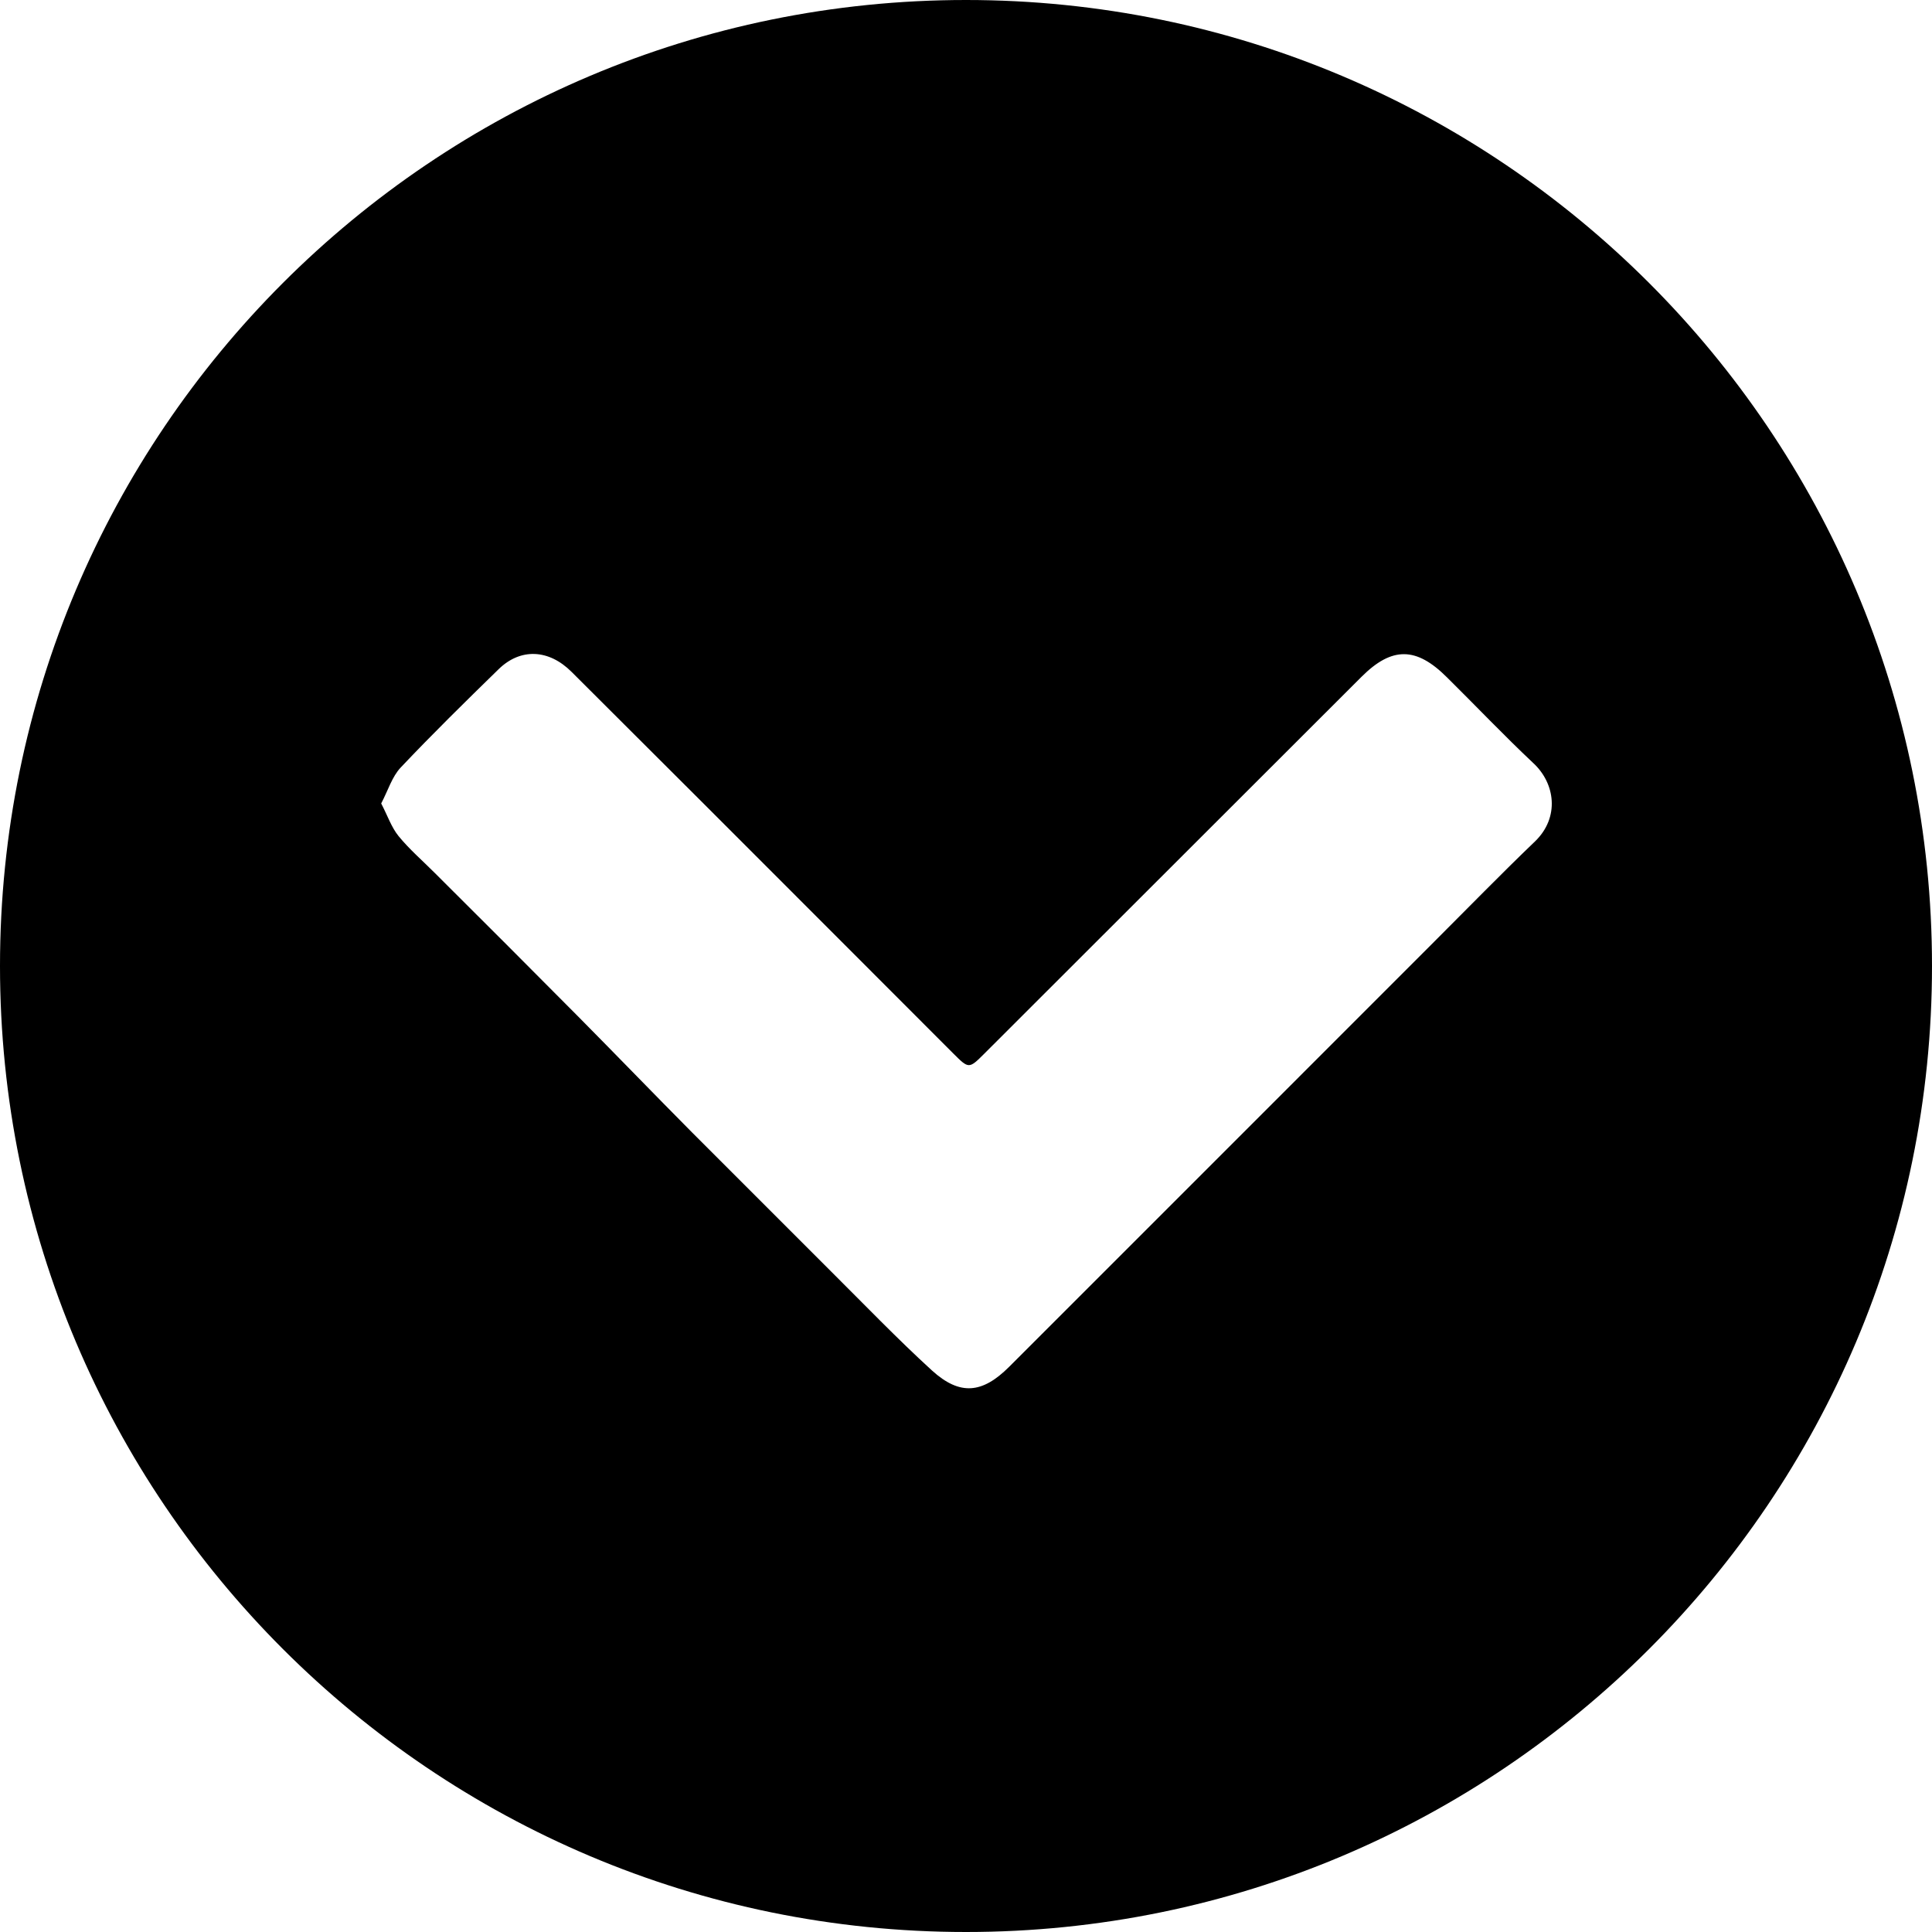
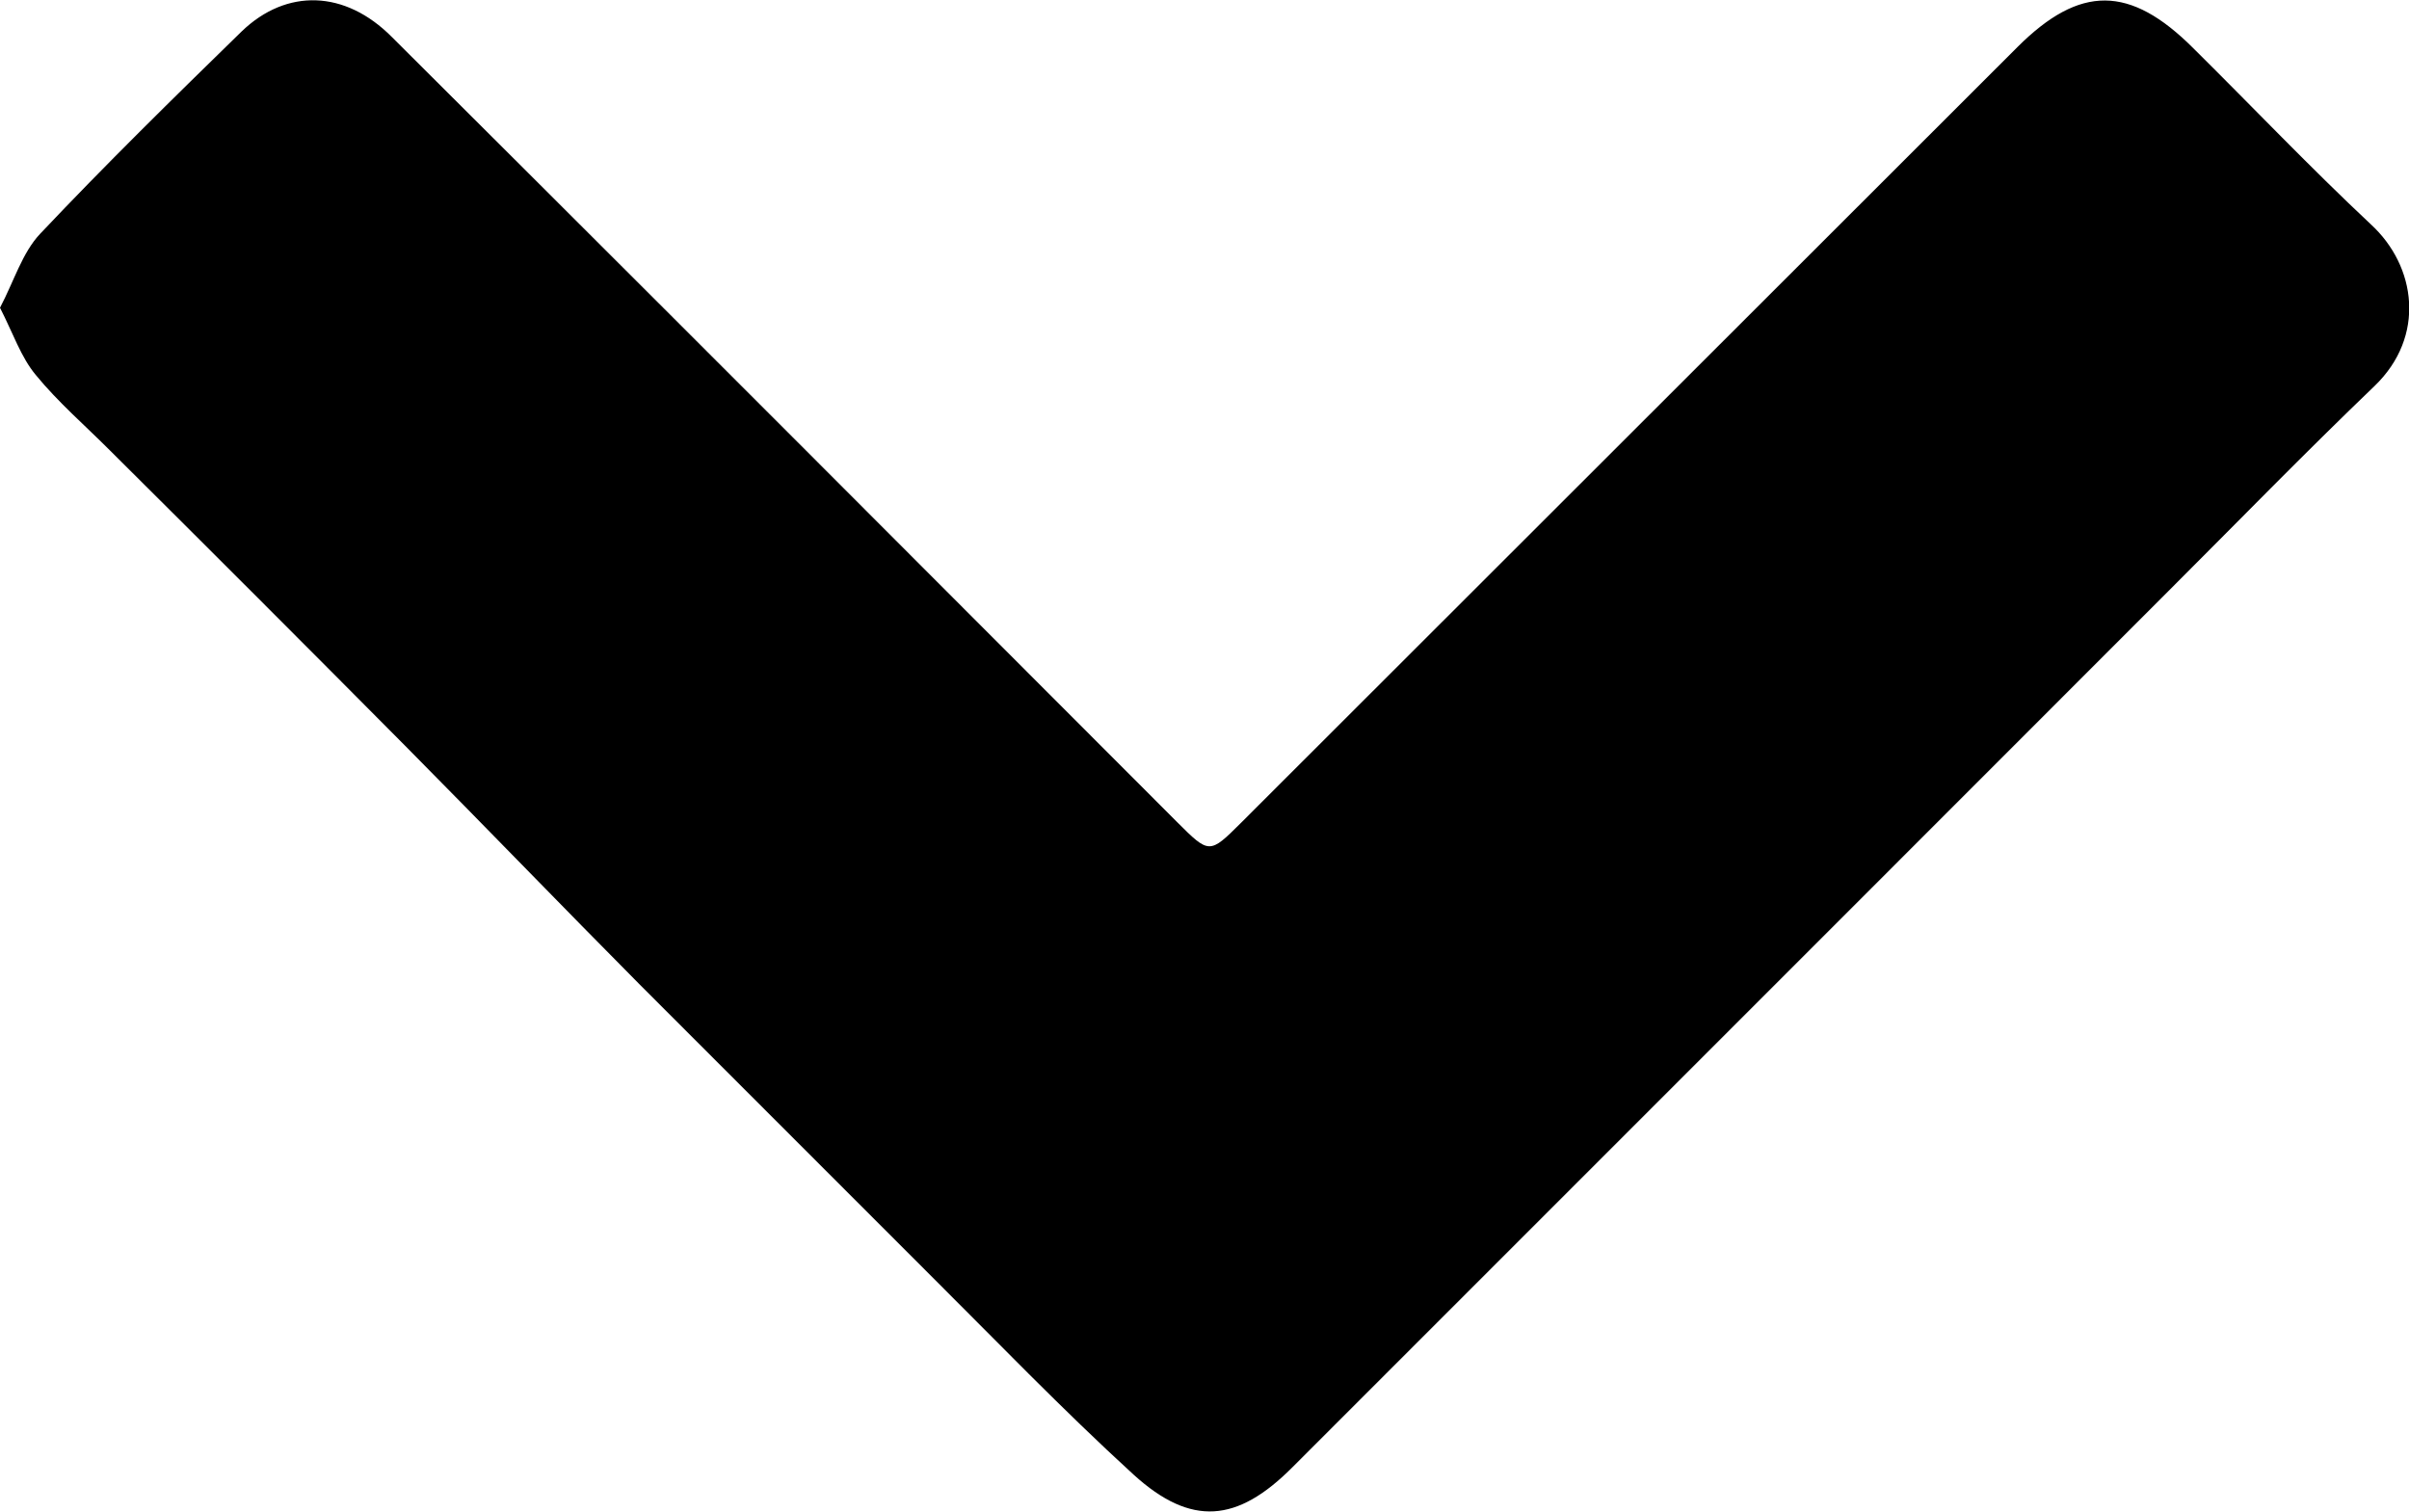
- <svg xmlns="http://www.w3.org/2000/svg" id="Layer_1" data-name="Layer 1" viewBox="0 0 334 334">
-   <path d="M167,0A167,167,0,1,0,334,167h0A167,167,0,0,0,167,0Zm98.35,145.48c-5.88,5.64-11.57,11.49-17.34,17.25l-24.88,24.89-24.7,24.7-24,24c-4.6,4.58-8.47,5-13.31.61-6-5.48-11.68-11.39-17.47-17.15l-24-24c-6.62-6.67-13.15-13.44-19.77-20.12q-12.3-12.4-24.7-24.73c-2.11-2.12-4.4-4.09-6.28-6.39-1.24-1.53-1.9-3.54-3-5.64,1.19-2.26,1.87-4.62,3.37-6.21,5.49-5.81,11.2-11.41,16.93-17,3.78-3.69,8.67-3.48,12.62.47Q121.74,139,144.6,161.9l20.16,20.18c2.73,2.73,2.74,2.73,5.41.07L235.38,117c5.25-5.24,9.46-5.21,14.77.1,5,4.94,9.8,10,14.89,14.79C268.87,135.4,269.68,141.32,265.35,145.48Z" transform="translate(0)" />
+ <svg xmlns="http://www.w3.org/2000/svg" id="Layer_1" data-name="Layer 1" viewBox="0 0 202.37 126.95">
+   <path d="M184.25,4.05c-5.31-5.31-9.52-5.34-14.77-.1L104.27,69.1c-2.67,2.66-2.68,2.66-5.41-.07L78.7,48.85Q55.84,25.94,32.92,3.11C29-.84,24.08-1,20.3,2.64c-5.73,5.59-11.44,11.19-16.93,17C1.87,21.23,1.19,23.59,0,25.85,1.1,28,1.76,30,3,31.49c1.88,2.3,4.17,4.27,6.28,6.39Q21.69,50.21,34,62.61c6.62,6.68,13.15,13.45,19.77,20.12l24,24c5.79,5.76,11.47,11.67,17.47,17.15,4.84,4.39,8.71,4,13.31-.61l24-24,24.7-24.7,24.88-24.89c5.77-5.76,11.46-11.61,17.34-17.25,4.33-4.16,3.52-10.08-.31-13.59C194.05,14.05,189.25,9,184.25,4.05Z" />
</svg>
